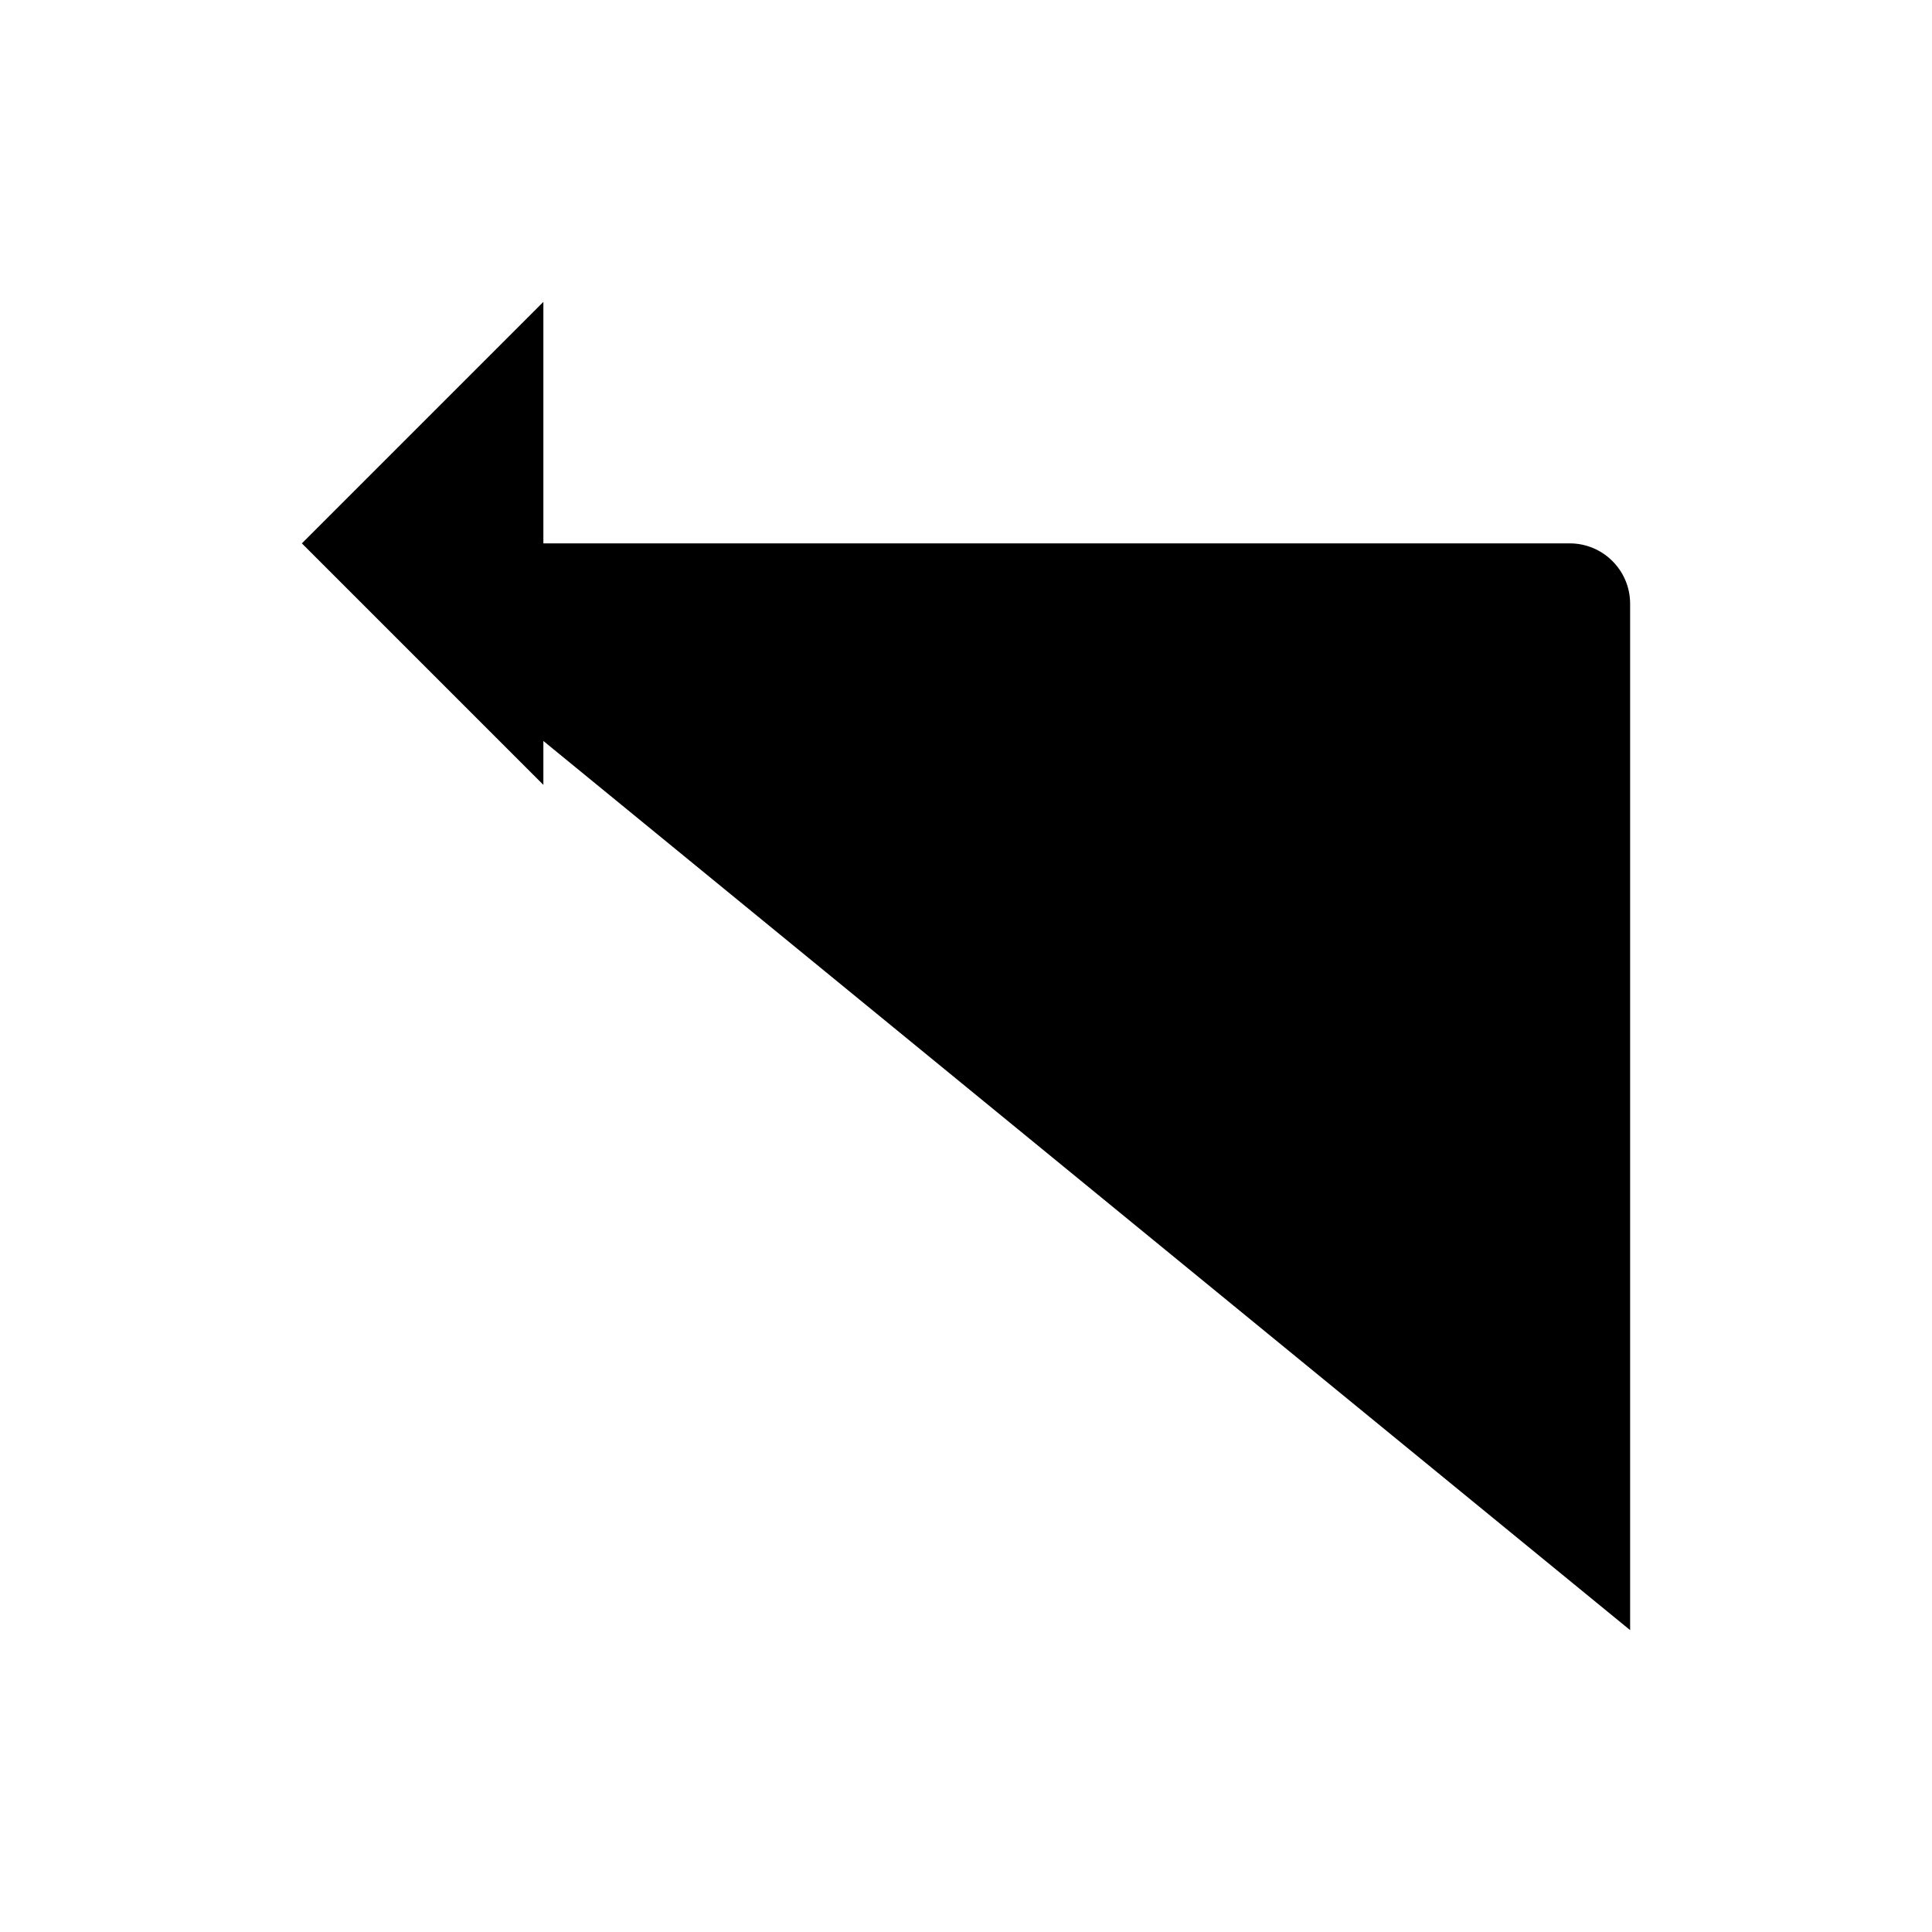
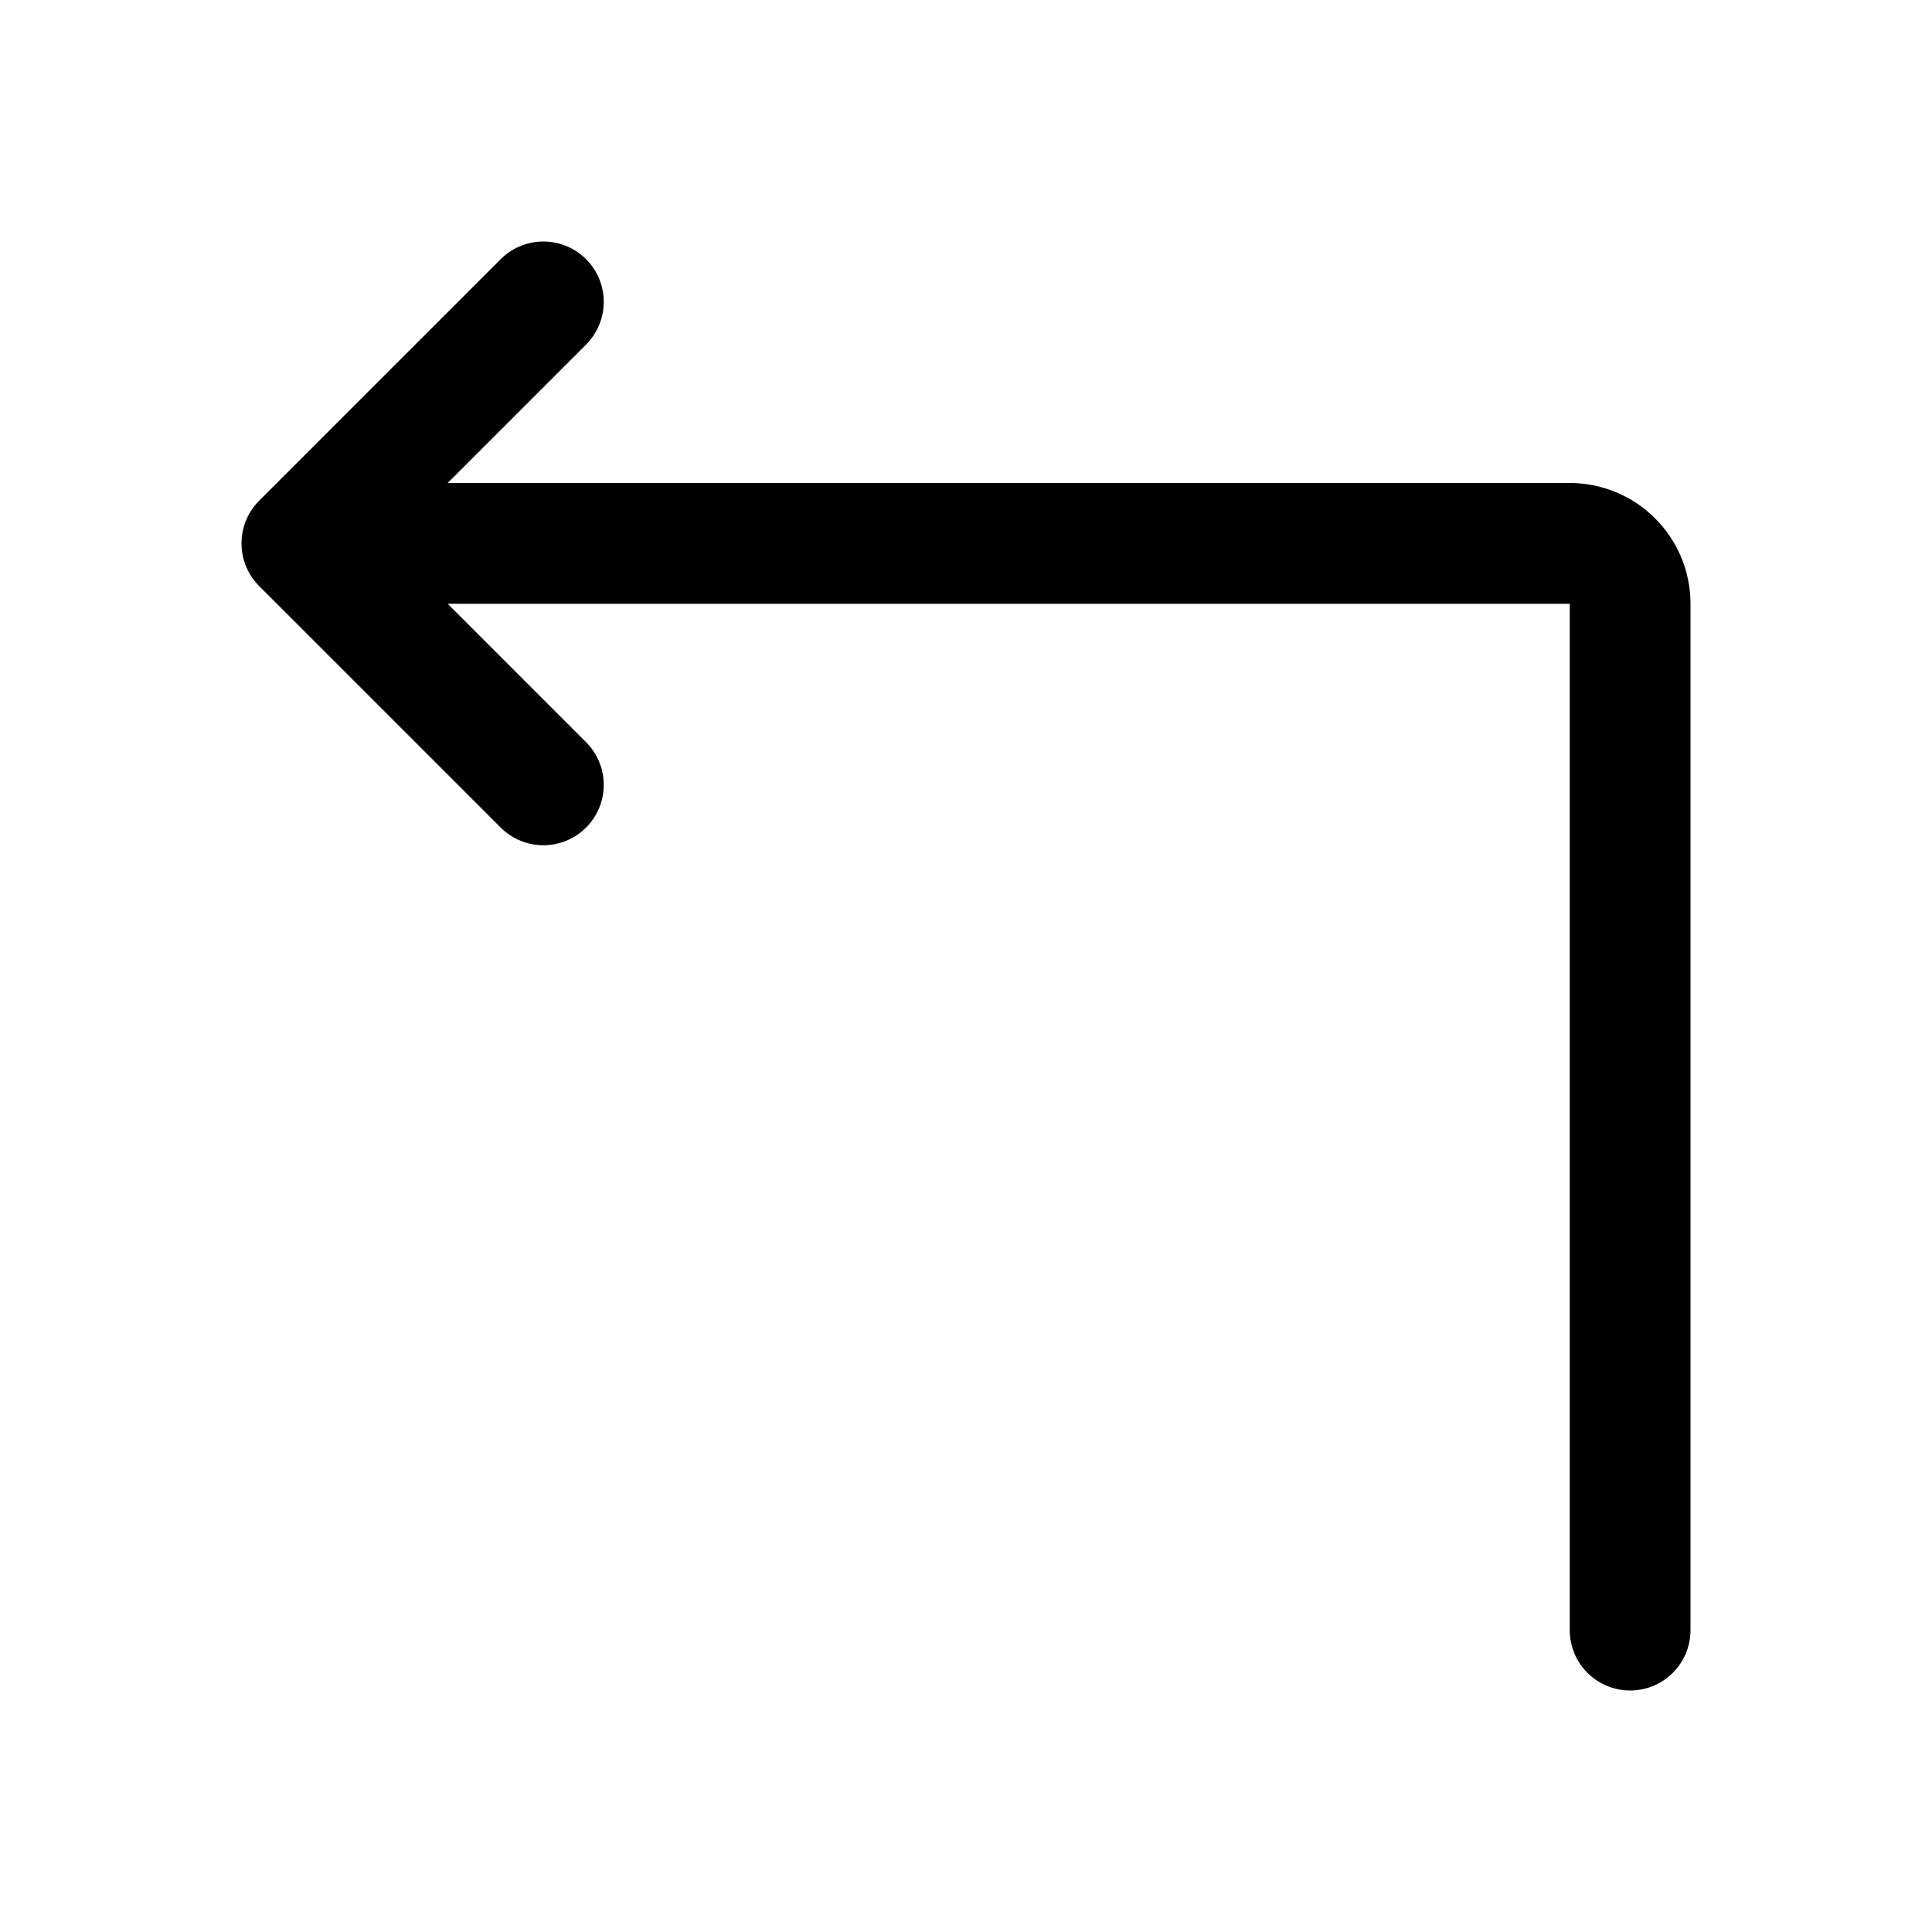
<svg viewBox="0 0 24 24">
-   <path d="M20.25,20.25L20.25,7.5C20.25,7.086,19.914,6.75,19.5,6.75L3.75,6.75M6.75,3.75L3.75,6.75L6.75,9.75" stroke-width="1.5" stroke-linecap="round" stroke-linejoin="round" />
+   <path d="M20.25,20.25L20.25,7.5C20.25,7.086,19.914,6.75,19.5,6.75L3.75,6.75M6.75,3.75L3.75,6.75L6.75,9.75" fill="none" stroke="currentColor" stroke-width="1.5" stroke-linecap="round" stroke-linejoin="round" />
</svg>
